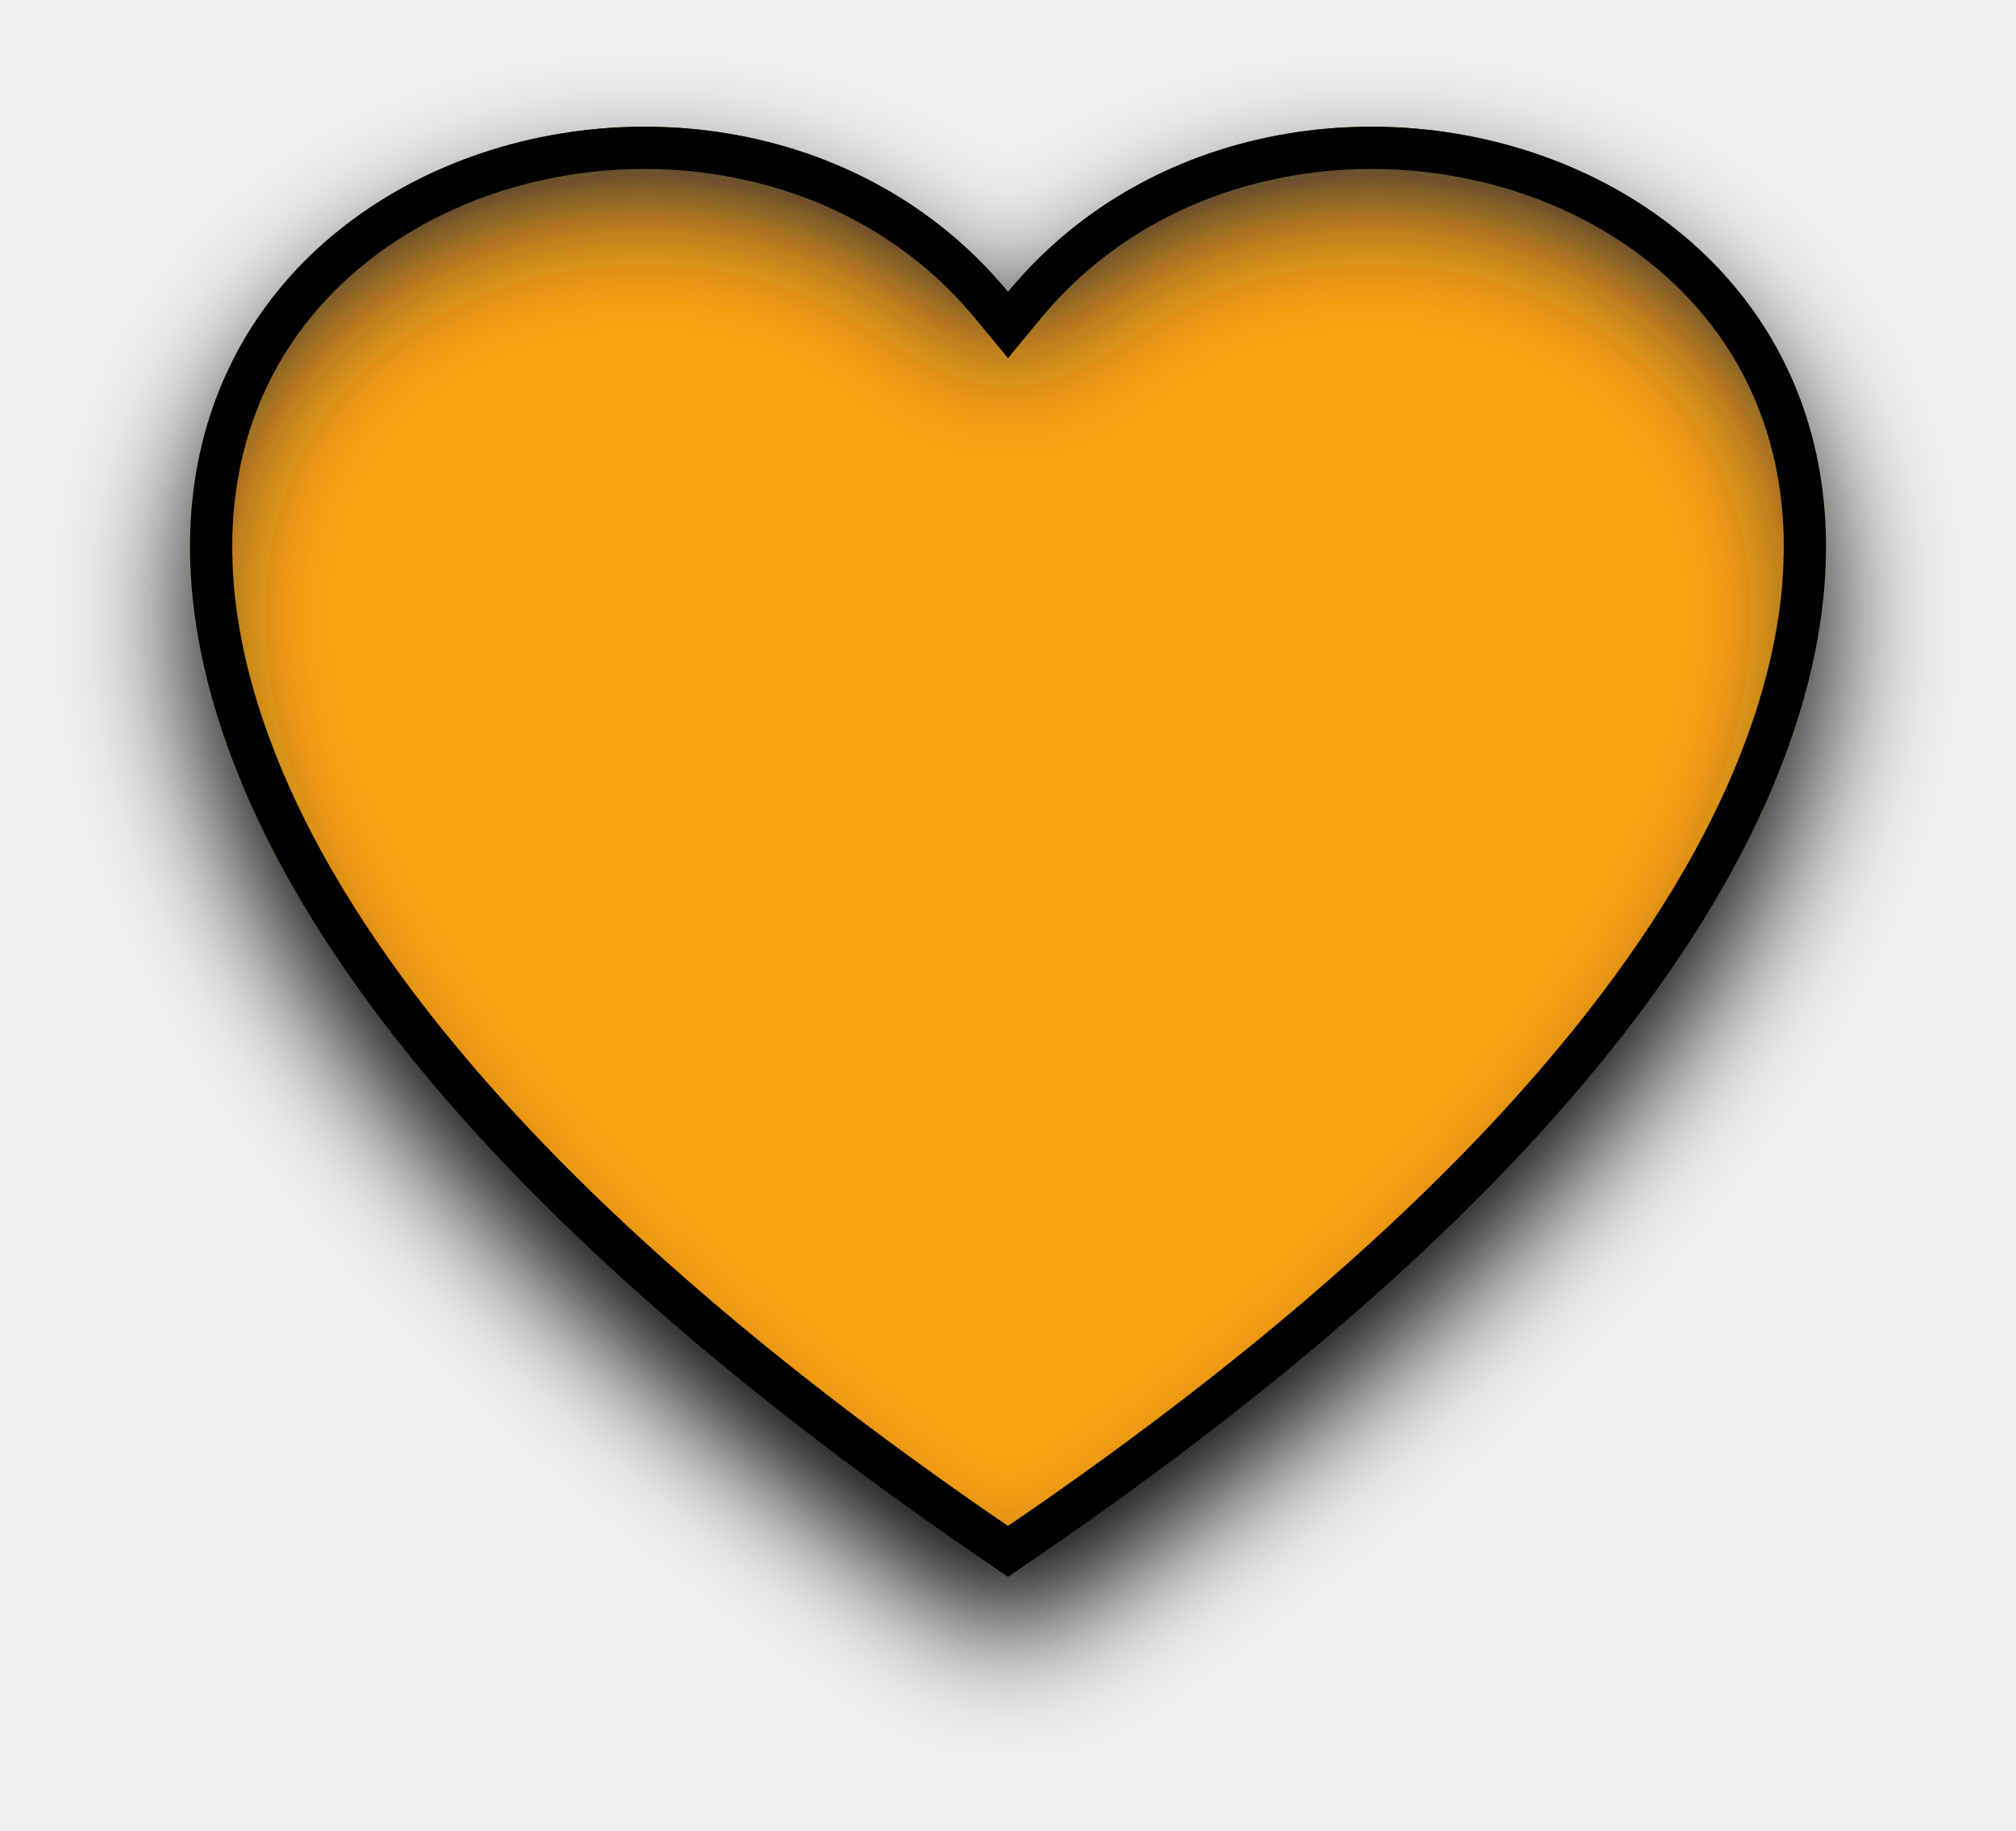
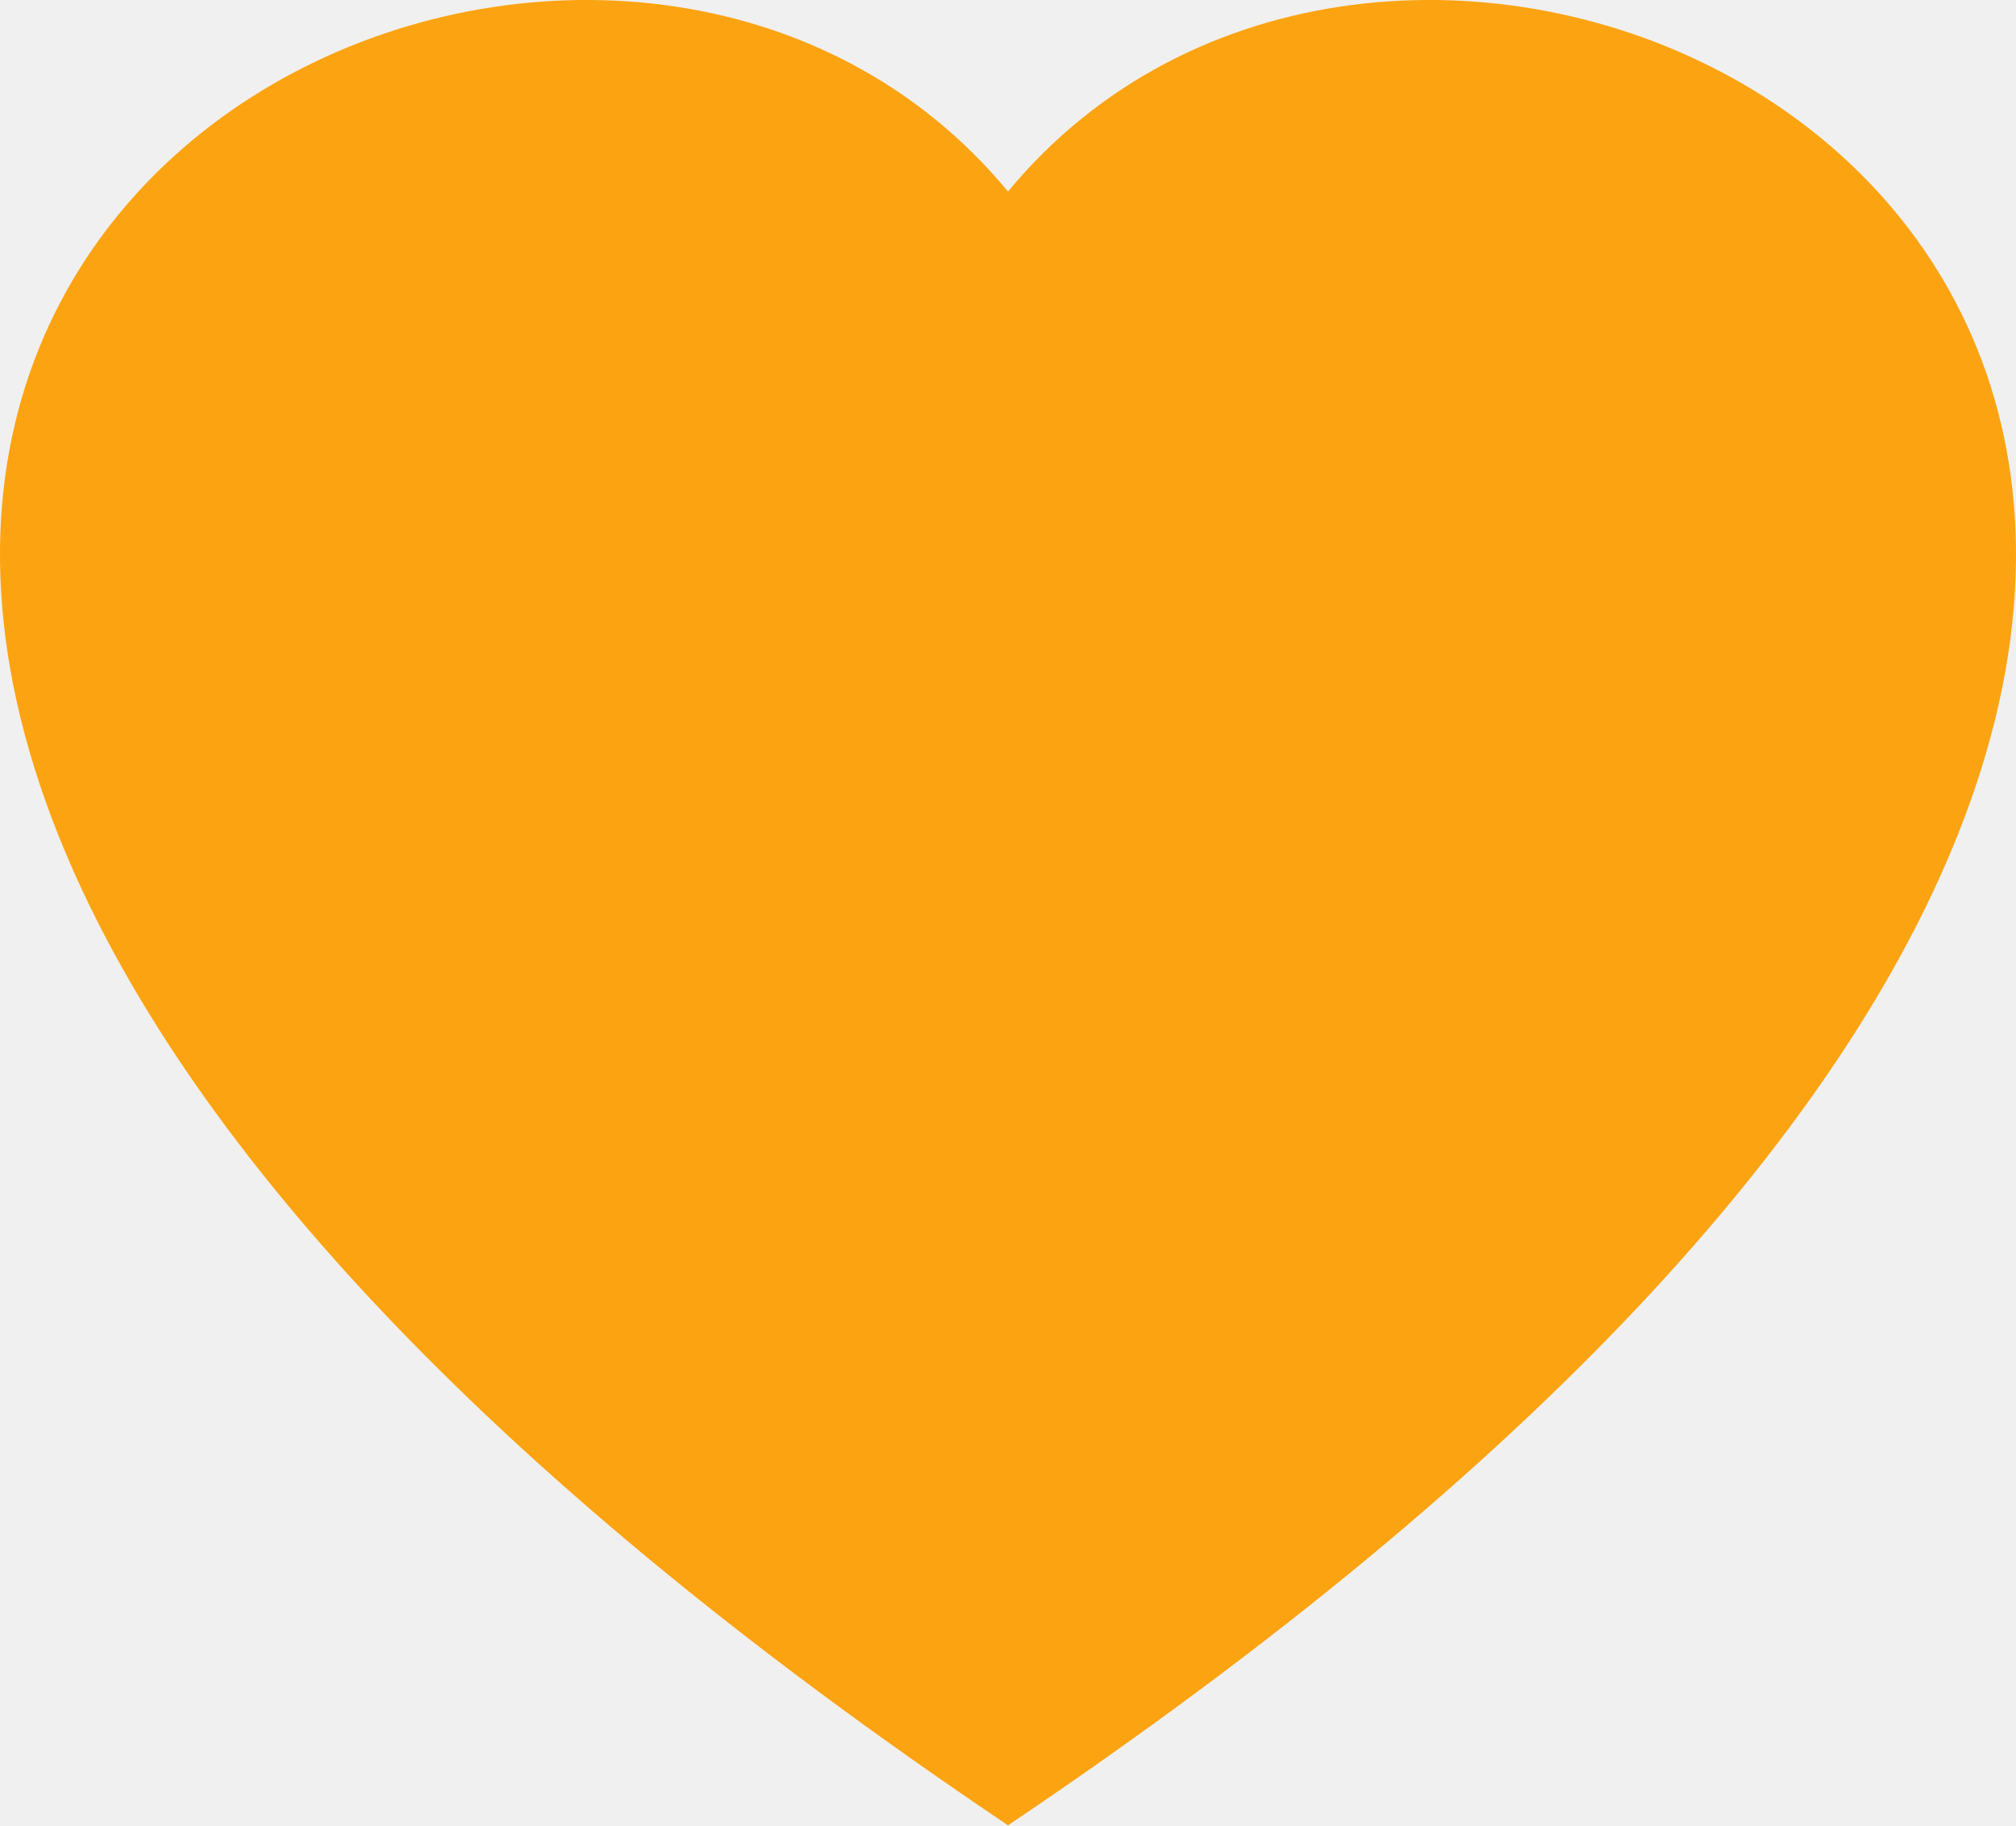
- <svg xmlns="http://www.w3.org/2000/svg" width="95.5" height="86.685" viewBox="0 0 95.5 86.685">
-   <defs>
-     <filter id="solidHeart" x="0" y="0" width="95.5" height="86.685" filterUnits="userSpaceOnUse">
-       <feOffset dy="3" input="SourceAlpha" />
-       <feGaussianBlur stdDeviation="3" result="blur" />
-       <feFlood />
-       <feComposite operator="in" in2="blur" />
-     </filter>
-     <filter id="solidHeart-2" x="0" y="0" width="95.5" height="86.685" filterUnits="userSpaceOnUse">
-       <feOffset dy="3" input="SourceAlpha" />
-       <feGaussianBlur stdDeviation="3" result="blur-2" />
-       <feFlood flood-color="#14213d" result="color" />
-       <feComposite operator="out" in="SourceGraphic" in2="blur-2" />
-       <feComposite operator="in" in="color" />
-       <feComposite operator="in" in2="SourceGraphic" />
-     </filter>
-   </defs>
-   <g id="Component_10" data-name="Component 10" transform="translate(9 6)">
-     <g data-type="innerShadowGroup">
-       <g transform="matrix(1, 0, 0, 1, -9, -6)" filter="url(#solidHeart)">
-         <g id="solidHeart-3" data-name="solidHeart" transform="translate(9 4.45)" fill="#fca311">
-           <path d="M 38.75 69.028 C 29.171 62.535 21.258 55.989 15.224 49.566 C 9.722 43.709 5.753 37.93 3.427 32.389 C 1.639 28.126 0.832 24.073 1.029 20.342 C 1.207 16.986 2.189 13.944 3.948 11.298 C 5.75 8.587 8.367 6.346 11.515 4.816 C 14.567 3.333 18.032 2.549 21.535 2.549 C 24.644 2.549 27.736 3.18 30.477 4.375 C 33.43 5.661 35.954 7.556 37.979 10.006 L 38.75 10.939 L 39.521 10.006 C 41.545 7.557 44.069 5.662 47.023 4.375 C 49.765 3.181 52.857 2.549 55.965 2.549 C 59.469 2.549 62.934 3.333 65.986 4.816 C 69.134 6.345 71.751 8.587 73.553 11.297 C 75.312 13.943 76.294 16.986 76.471 20.341 C 76.668 24.072 75.861 28.125 74.072 32.389 C 71.747 37.93 67.778 43.709 62.276 49.566 C 56.242 55.989 48.329 62.535 38.75 69.028 Z" stroke="none" />
-           <path d="M 38.75 67.818 C 48.016 61.492 55.682 55.125 61.547 48.881 C 66.967 43.111 70.871 37.432 73.15 32.002 C 74.88 27.879 75.662 23.973 75.473 20.394 C 75.305 17.22 74.379 14.345 72.72 11.851 C 71.017 9.289 68.537 7.167 65.549 5.715 C 62.632 4.298 59.318 3.549 55.965 3.549 C 52.993 3.549 50.039 4.152 47.422 5.292 C 44.614 6.515 42.215 8.316 40.292 10.643 L 38.75 12.509 L 37.208 10.643 C 35.285 8.315 32.886 6.515 30.078 5.292 C 27.461 4.152 24.507 3.549 21.535 3.549 C 18.182 3.549 14.869 4.298 11.952 5.715 C 8.964 7.167 6.484 9.289 4.78 11.852 C 3.122 14.346 2.196 17.22 2.028 20.395 C 1.839 23.974 2.62 27.879 4.35 32.002 C 6.629 37.432 10.533 43.111 15.953 48.881 C 21.818 55.125 29.484 61.492 38.75 67.818 M 38.75 70.234 C 17.914 56.211 6.987 43.453 2.505 32.776 C -9.5 4.162 24.792 -7.522 38.75 9.369 C 52.708 -7.522 87 4.162 74.995 32.776 C 70.513 43.453 59.586 56.211 38.75 70.234 Z" stroke="none" fill="#000" />
-         </g>
-       </g>
-       <g id="solidHeart-4" data-name="solidHeart" transform="translate(0 -1.549)" fill="#fca311">
-         <path d="M 38.75 69.028 C 29.171 62.535 21.258 55.989 15.224 49.566 C 9.722 43.709 5.753 37.93 3.427 32.389 C 1.639 28.126 0.832 24.073 1.029 20.342 C 1.207 16.986 2.189 13.944 3.948 11.298 C 5.75 8.587 8.367 6.346 11.515 4.816 C 14.567 3.333 18.032 2.549 21.535 2.549 C 24.644 2.549 27.736 3.18 30.477 4.375 C 33.43 5.661 35.954 7.556 37.979 10.006 L 38.75 10.939 L 39.521 10.006 C 41.545 7.557 44.069 5.662 47.023 4.375 C 49.765 3.181 52.857 2.549 55.965 2.549 C 59.469 2.549 62.934 3.333 65.986 4.816 C 69.134 6.345 71.751 8.587 73.553 11.297 C 75.312 13.943 76.294 16.986 76.471 20.341 C 76.668 24.072 75.861 28.125 74.072 32.389 C 71.747 37.93 67.778 43.709 62.276 49.566 C 56.242 55.989 48.329 62.535 38.75 69.028 Z" stroke="none" />
-         <path d="M 38.75 67.818 C 48.016 61.492 55.682 55.125 61.547 48.881 C 66.967 43.111 70.871 37.432 73.15 32.002 C 74.88 27.879 75.662 23.973 75.473 20.394 C 75.305 17.22 74.379 14.345 72.72 11.851 C 71.017 9.289 68.537 7.167 65.549 5.715 C 62.632 4.298 59.318 3.549 55.965 3.549 C 52.993 3.549 50.039 4.152 47.422 5.292 C 44.614 6.515 42.215 8.316 40.292 10.643 L 38.75 12.509 L 37.208 10.643 C 35.285 8.315 32.886 6.515 30.078 5.292 C 27.461 4.152 24.507 3.549 21.535 3.549 C 18.182 3.549 14.869 4.298 11.952 5.715 C 8.964 7.167 6.484 9.289 4.78 11.852 C 3.122 14.346 2.196 17.22 2.028 20.395 C 1.839 23.974 2.62 27.879 4.35 32.002 C 6.629 37.432 10.533 43.111 15.953 48.881 C 21.818 55.125 29.484 61.492 38.75 67.818 M 38.75 70.234 C 17.914 56.211 6.987 43.453 2.505 32.776 C -9.5 4.162 24.792 -7.522 38.75 9.369 C 52.708 -7.522 87 4.162 74.995 32.776 C 70.513 43.453 59.586 56.211 38.75 70.234 Z" stroke="none" />
-       </g>
-       <g transform="matrix(1, 0, 0, 1, -9, -6)" filter="url(#solidHeart-2)">
-         <g id="solidHeart-5" data-name="solidHeart" transform="translate(9 4.45)" fill="#fff">
-           <path d="M 38.75 69.028 C 29.171 62.535 21.258 55.989 15.224 49.566 C 9.722 43.709 5.753 37.93 3.427 32.389 C 1.639 28.126 0.832 24.073 1.029 20.342 C 1.207 16.986 2.189 13.944 3.948 11.298 C 5.75 8.587 8.367 6.346 11.515 4.816 C 14.567 3.333 18.032 2.549 21.535 2.549 C 24.644 2.549 27.736 3.18 30.477 4.375 C 33.43 5.661 35.954 7.556 37.979 10.006 L 38.75 10.939 L 39.521 10.006 C 41.545 7.557 44.069 5.662 47.023 4.375 C 49.765 3.181 52.857 2.549 55.965 2.549 C 59.469 2.549 62.934 3.333 65.986 4.816 C 69.134 6.345 71.751 8.587 73.553 11.297 C 75.312 13.943 76.294 16.986 76.471 20.341 C 76.668 24.072 75.861 28.125 74.072 32.389 C 71.747 37.93 67.778 43.709 62.276 49.566 C 56.242 55.989 48.329 62.535 38.75 69.028 Z" stroke="none" />
-           <path d="M 38.75 67.818 C 48.016 61.492 55.682 55.125 61.547 48.881 C 66.967 43.111 70.871 37.432 73.15 32.002 C 74.88 27.879 75.662 23.973 75.473 20.394 C 75.305 17.22 74.379 14.345 72.72 11.851 C 71.017 9.289 68.537 7.167 65.549 5.715 C 62.632 4.298 59.318 3.549 55.965 3.549 C 52.993 3.549 50.039 4.152 47.422 5.292 C 44.614 6.515 42.215 8.316 40.292 10.643 L 38.75 12.509 L 37.208 10.643 C 35.285 8.315 32.886 6.515 30.078 5.292 C 27.461 4.152 24.507 3.549 21.535 3.549 C 18.182 3.549 14.869 4.298 11.952 5.715 C 8.964 7.167 6.484 9.289 4.78 11.852 C 3.122 14.346 2.196 17.22 2.028 20.395 C 1.839 23.974 2.62 27.879 4.35 32.002 C 6.629 37.432 10.533 43.111 15.953 48.881 C 21.818 55.125 29.484 61.492 38.75 67.818 M 38.75 70.234 C 17.914 56.211 6.987 43.453 2.505 32.776 C -9.5 4.162 24.792 -7.522 38.75 9.369 C 52.708 -7.522 87 4.162 74.995 32.776 C 70.513 43.453 59.586 56.211 38.75 70.234 Z" stroke="none" />
-         </g>
-       </g>
-       <g id="solidHeart-6" data-name="solidHeart" transform="translate(0 -1.549)" fill="none">
-         <path d="M 38.75 69.028 C 29.171 62.535 21.258 55.989 15.224 49.566 C 9.722 43.709 5.753 37.93 3.427 32.389 C 1.639 28.126 0.832 24.073 1.029 20.342 C 1.207 16.986 2.189 13.944 3.948 11.298 C 5.75 8.587 8.367 6.346 11.515 4.816 C 14.567 3.333 18.032 2.549 21.535 2.549 C 24.644 2.549 27.736 3.18 30.477 4.375 C 33.43 5.661 35.954 7.556 37.979 10.006 L 38.75 10.939 L 39.521 10.006 C 41.545 7.557 44.069 5.662 47.023 4.375 C 49.765 3.181 52.857 2.549 55.965 2.549 C 59.469 2.549 62.934 3.333 65.986 4.816 C 69.134 6.345 71.751 8.587 73.553 11.297 C 75.312 13.943 76.294 16.986 76.471 20.341 C 76.668 24.072 75.861 28.125 74.072 32.389 C 71.747 37.93 67.778 43.709 62.276 49.566 C 56.242 55.989 48.329 62.535 38.75 69.028 Z" stroke="none" />
-         <path d="M 38.75 67.818 C 48.016 61.492 55.682 55.125 61.547 48.881 C 66.967 43.111 70.871 37.432 73.15 32.002 C 74.88 27.879 75.662 23.973 75.473 20.394 C 75.305 17.22 74.379 14.345 72.72 11.851 C 71.017 9.289 68.537 7.167 65.549 5.715 C 62.632 4.298 59.318 3.549 55.965 3.549 C 52.993 3.549 50.039 4.152 47.422 5.292 C 44.614 6.515 42.215 8.316 40.292 10.643 L 38.75 12.509 L 37.208 10.643 C 35.285 8.315 32.886 6.515 30.078 5.292 C 27.461 4.152 24.507 3.549 21.535 3.549 C 18.182 3.549 14.869 4.298 11.952 5.715 C 8.964 7.167 6.484 9.289 4.78 11.852 C 3.122 14.346 2.196 17.22 2.028 20.395 C 1.839 23.974 2.62 27.879 4.35 32.002 C 6.629 37.432 10.533 43.111 15.953 48.881 C 21.818 55.125 29.484 61.492 38.75 67.818 M 38.75 70.234 C 17.914 56.211 6.987 43.453 2.505 32.776 C -9.5 4.162 24.792 -7.522 38.75 9.369 C 52.708 -7.522 87 4.162 74.995 32.776 C 70.513 43.453 59.586 56.211 38.75 70.234 Z" stroke="none" fill="#000" />
-       </g>
-     </g>
+ <svg xmlns="http://www.w3.org/2000/svg" width="53" height="48" viewBox="0 0 53 48">
+   <g id="Path_7" data-name="Path 7" fill="#fca311">
+     <path d="M 26.5 46.188 C 20.204 41.887 14.995 37.559 11.006 33.315 C 7.31 29.383 4.649 25.516 3.096 21.819 C 1.895 18.957 1.367 16.221 1.528 13.685 C 1.671 11.433 2.352 9.376 3.552 7.572 C 4.789 5.71 6.567 4.162 8.695 3.094 C 10.772 2.051 13.098 1.5 15.421 1.5 C 19.425 1.5 22.949 3.095 25.344 5.992 L 26.5 7.39 L 27.656 5.992 C 30.051 3.095 33.575 1.5 37.579 1.5 C 39.903 1.5 42.229 2.051 44.306 3.094 C 46.433 4.162 48.212 5.71 49.449 7.571 C 50.648 9.376 51.329 11.433 51.472 13.685 C 51.633 16.22 51.105 18.957 49.904 21.819 C 48.351 25.516 45.69 29.383 41.994 33.315 C 38.005 37.559 32.796 41.887 26.5 46.188 Z" stroke="none" />
+     <path d="M 26.5 44.366 C 32.327 40.32 37.166 36.262 40.901 32.288 C 44.474 28.487 47.038 24.769 48.521 21.239 C 50.6 16.285 50.489 11.846 48.2 8.402 C 47.107 6.757 45.527 5.385 43.633 4.434 C 41.764 3.496 39.67 3 37.579 3 C 34.031 3 30.917 4.402 28.812 6.948 L 26.5 9.744 L 24.188 6.948 C 22.083 4.402 18.969 3 15.421 3 C 13.33 3 11.237 3.496 9.368 4.434 C 7.473 5.386 5.894 6.758 4.801 8.402 C 2.511 11.847 2.4 16.286 4.479 21.238 C 5.962 24.769 8.526 28.487 12.099 32.288 C 15.834 36.262 20.673 40.32 26.5 44.366 M 26.5 48 C 12.251 38.416 4.778 29.697 1.713 22.4 C -6.497 2.844 16.954 -6.508 26.5 5.036 C 36.046 -6.508 59.497 2.844 51.287 22.4 C 48.222 29.697 40.749 38.416 26.5 48 Z" stroke="none" fill="#fca311" />
  </g>
</svg>
